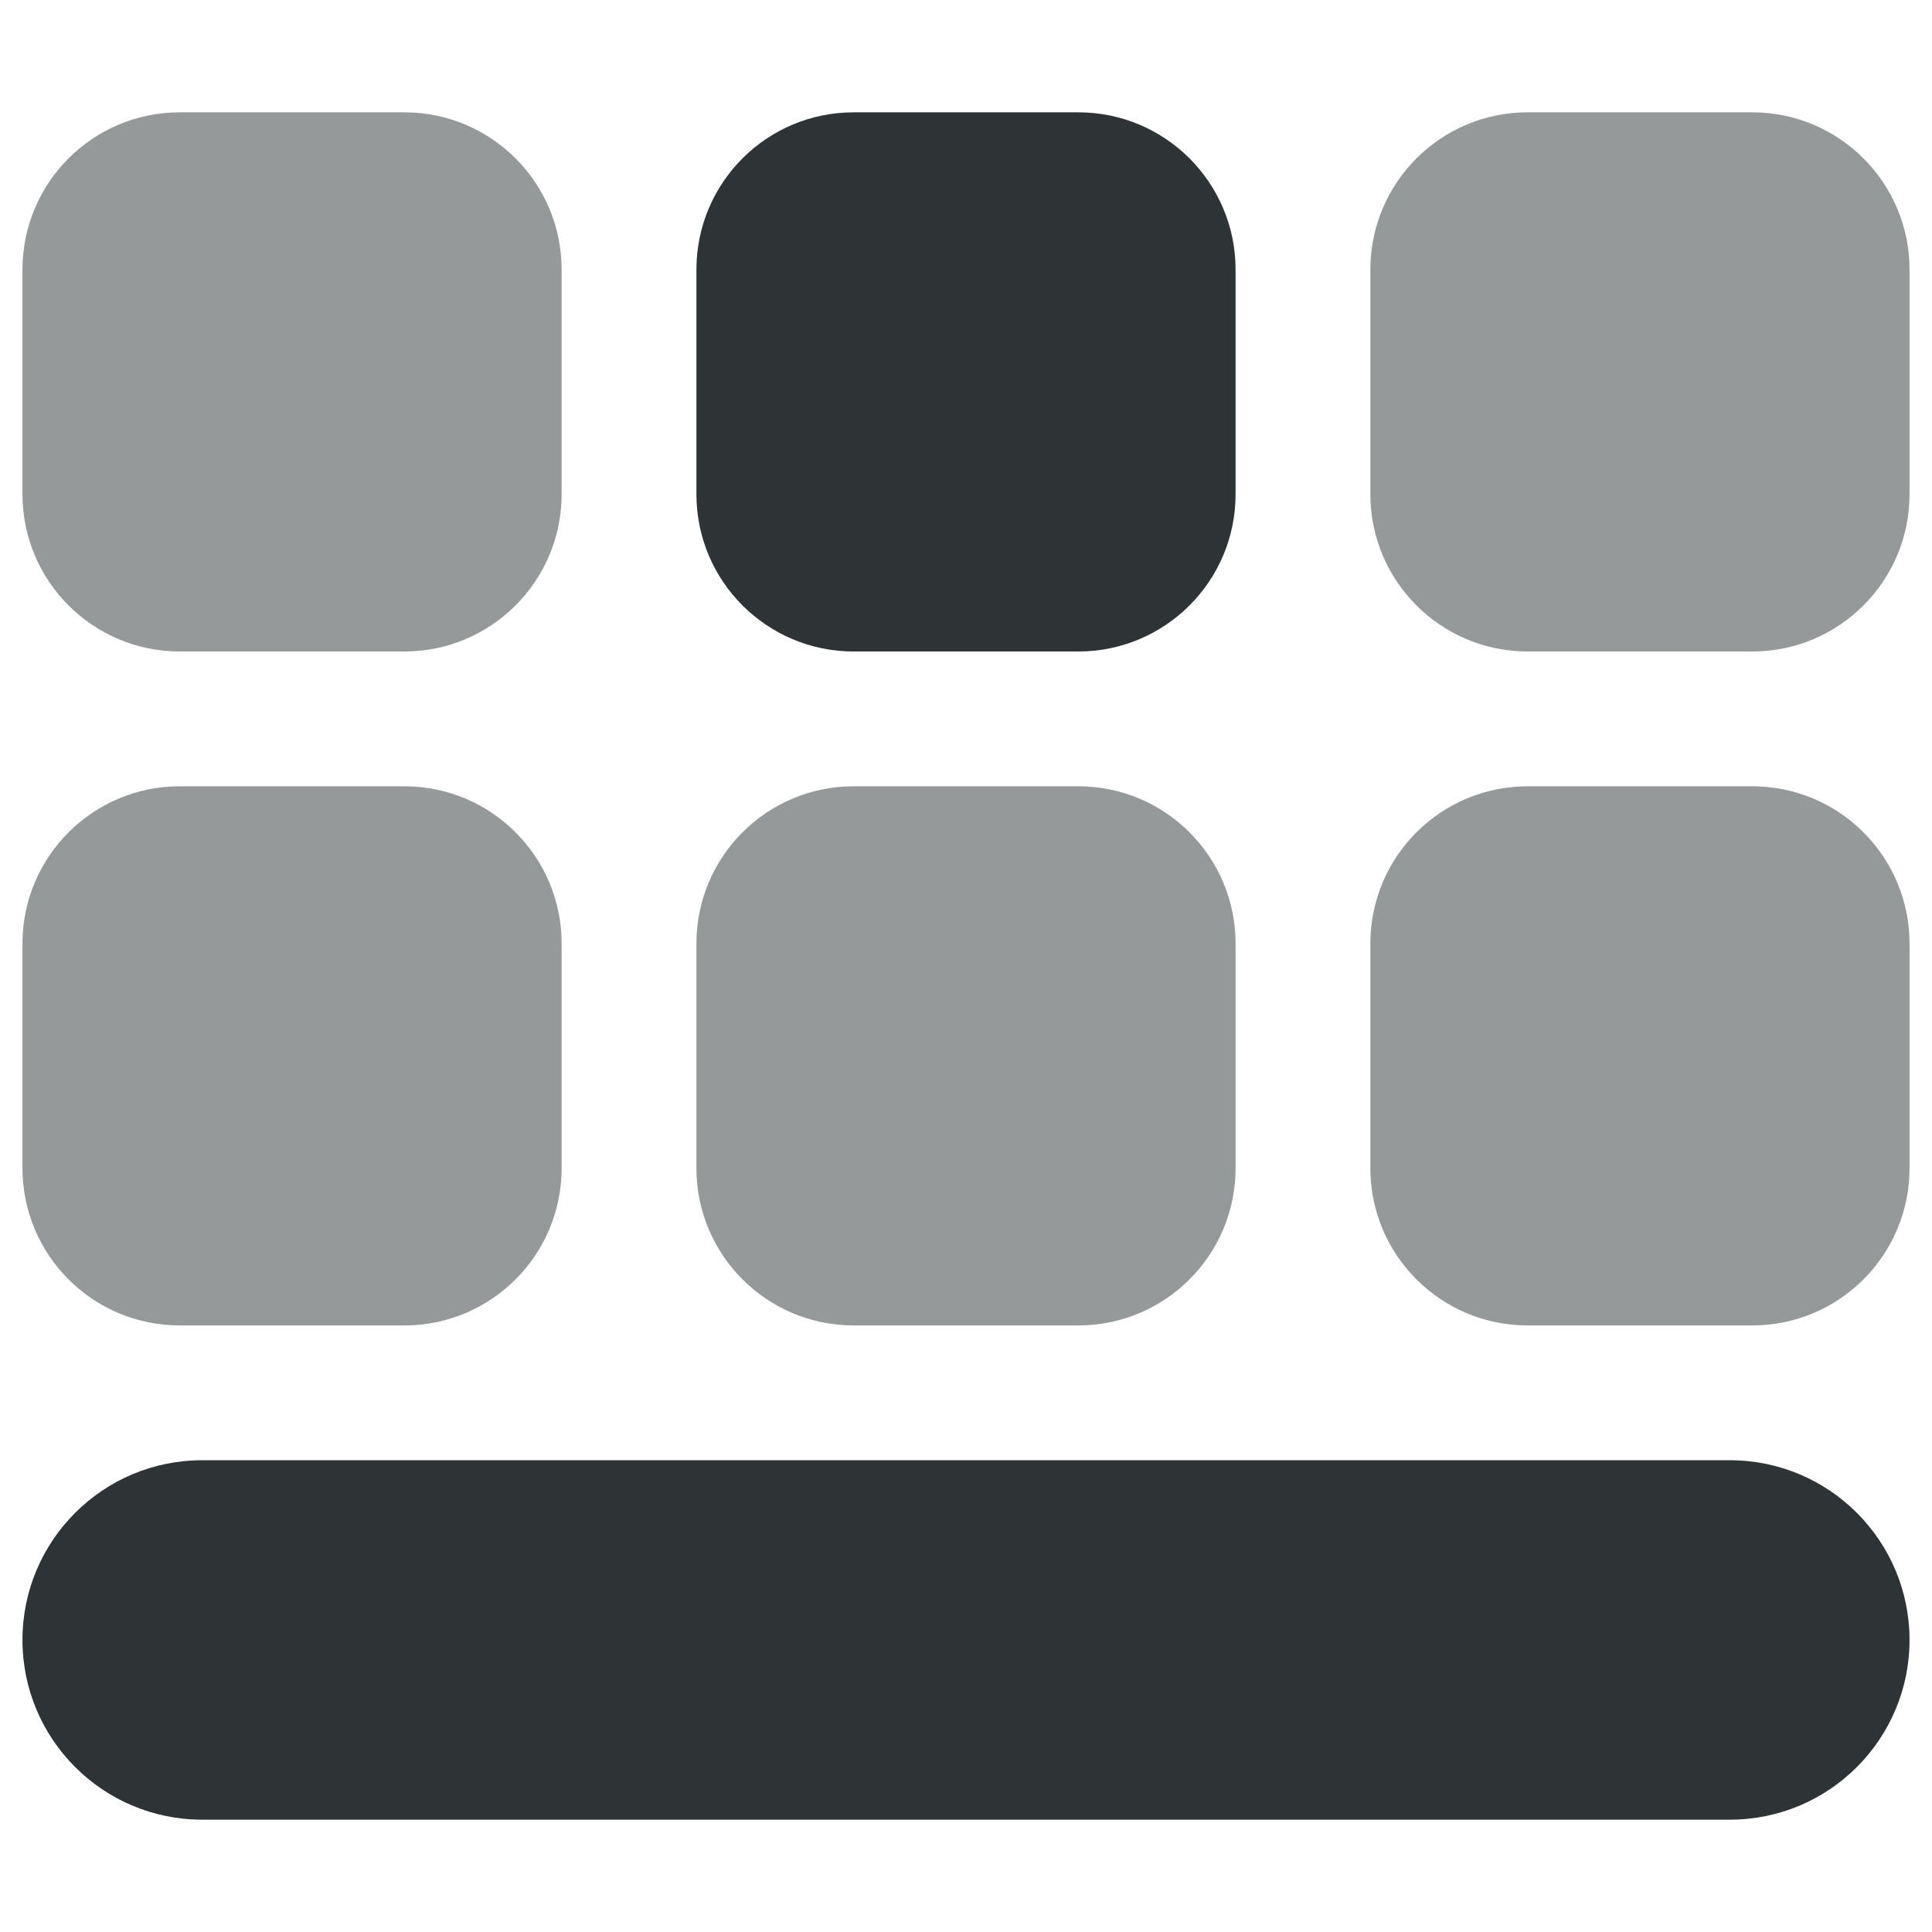
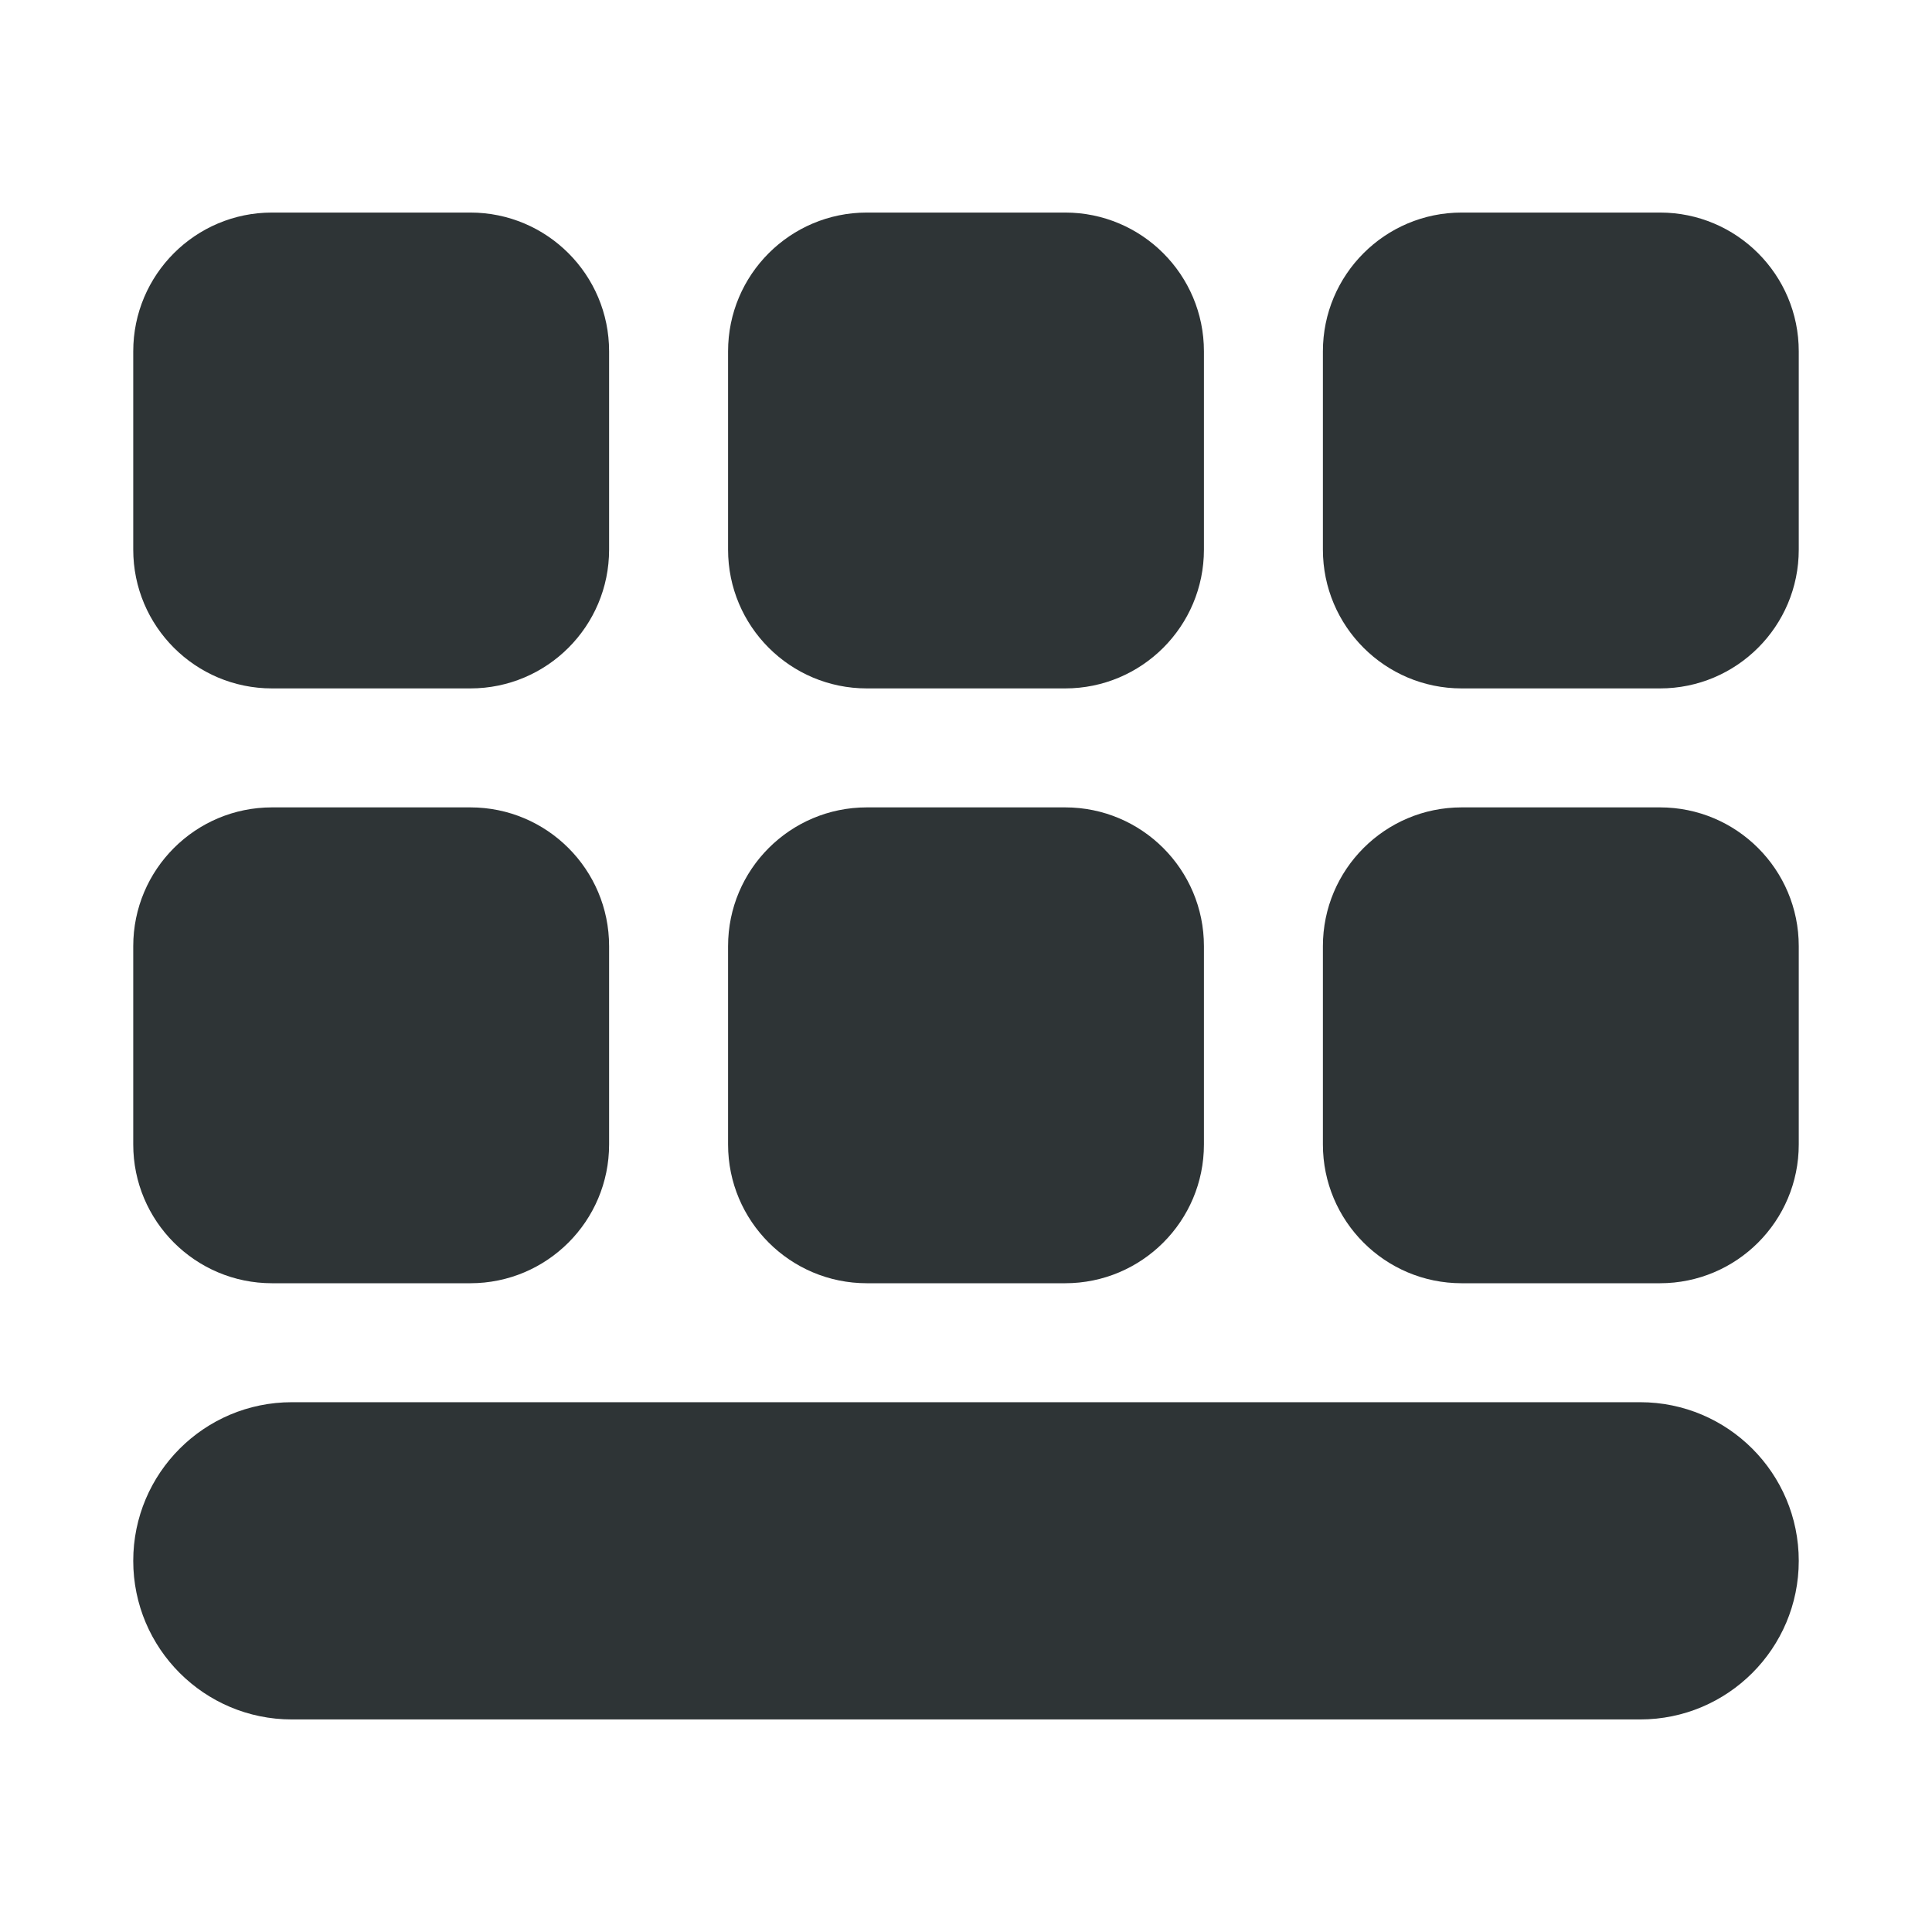
- <svg xmlns="http://www.w3.org/2000/svg" width="16" height="16" viewBox="10.5 10.5 43 43" fill="#2e3436">
+ <svg xmlns="http://www.w3.org/2000/svg" width="16" height="16" viewBox="7.64 7.64 48.72 48.72" fill="#2e3436">
  <rect x="26" y="13" width="12" height="12" rx="3.5" />
  <rect x="11" y="43" width="42" height="8" rx="4" />
-   <g opacity="0.5">
-     <rect x="11" y="13" width="12" height="12" rx="3.5" />
-     <rect x="41" y="13" width="12" height="12" rx="3.5" />
-     <rect x="11" y="28" width="12" height="12" rx="3.5" />
-     <rect x="26" y="28" width="12" height="12" rx="3.5" />
-     <rect x="41" y="28" width="12" height="12" rx="3.5" />
-   </g>
+   <rect class="success" x="11" y="13" width="12" height="12" rx="3.5" />
+   <rect class="success" x="41" y="13" width="12" height="12" rx="3.5" />
+   <rect class="success" x="11" y="28" width="12" height="12" rx="3.5" />
+   <rect class="success" x="26" y="28" width="12" height="12" rx="3.5" />
+   <rect class="success" x="41" y="28" width="12" height="12" rx="3.5" />
</svg>
